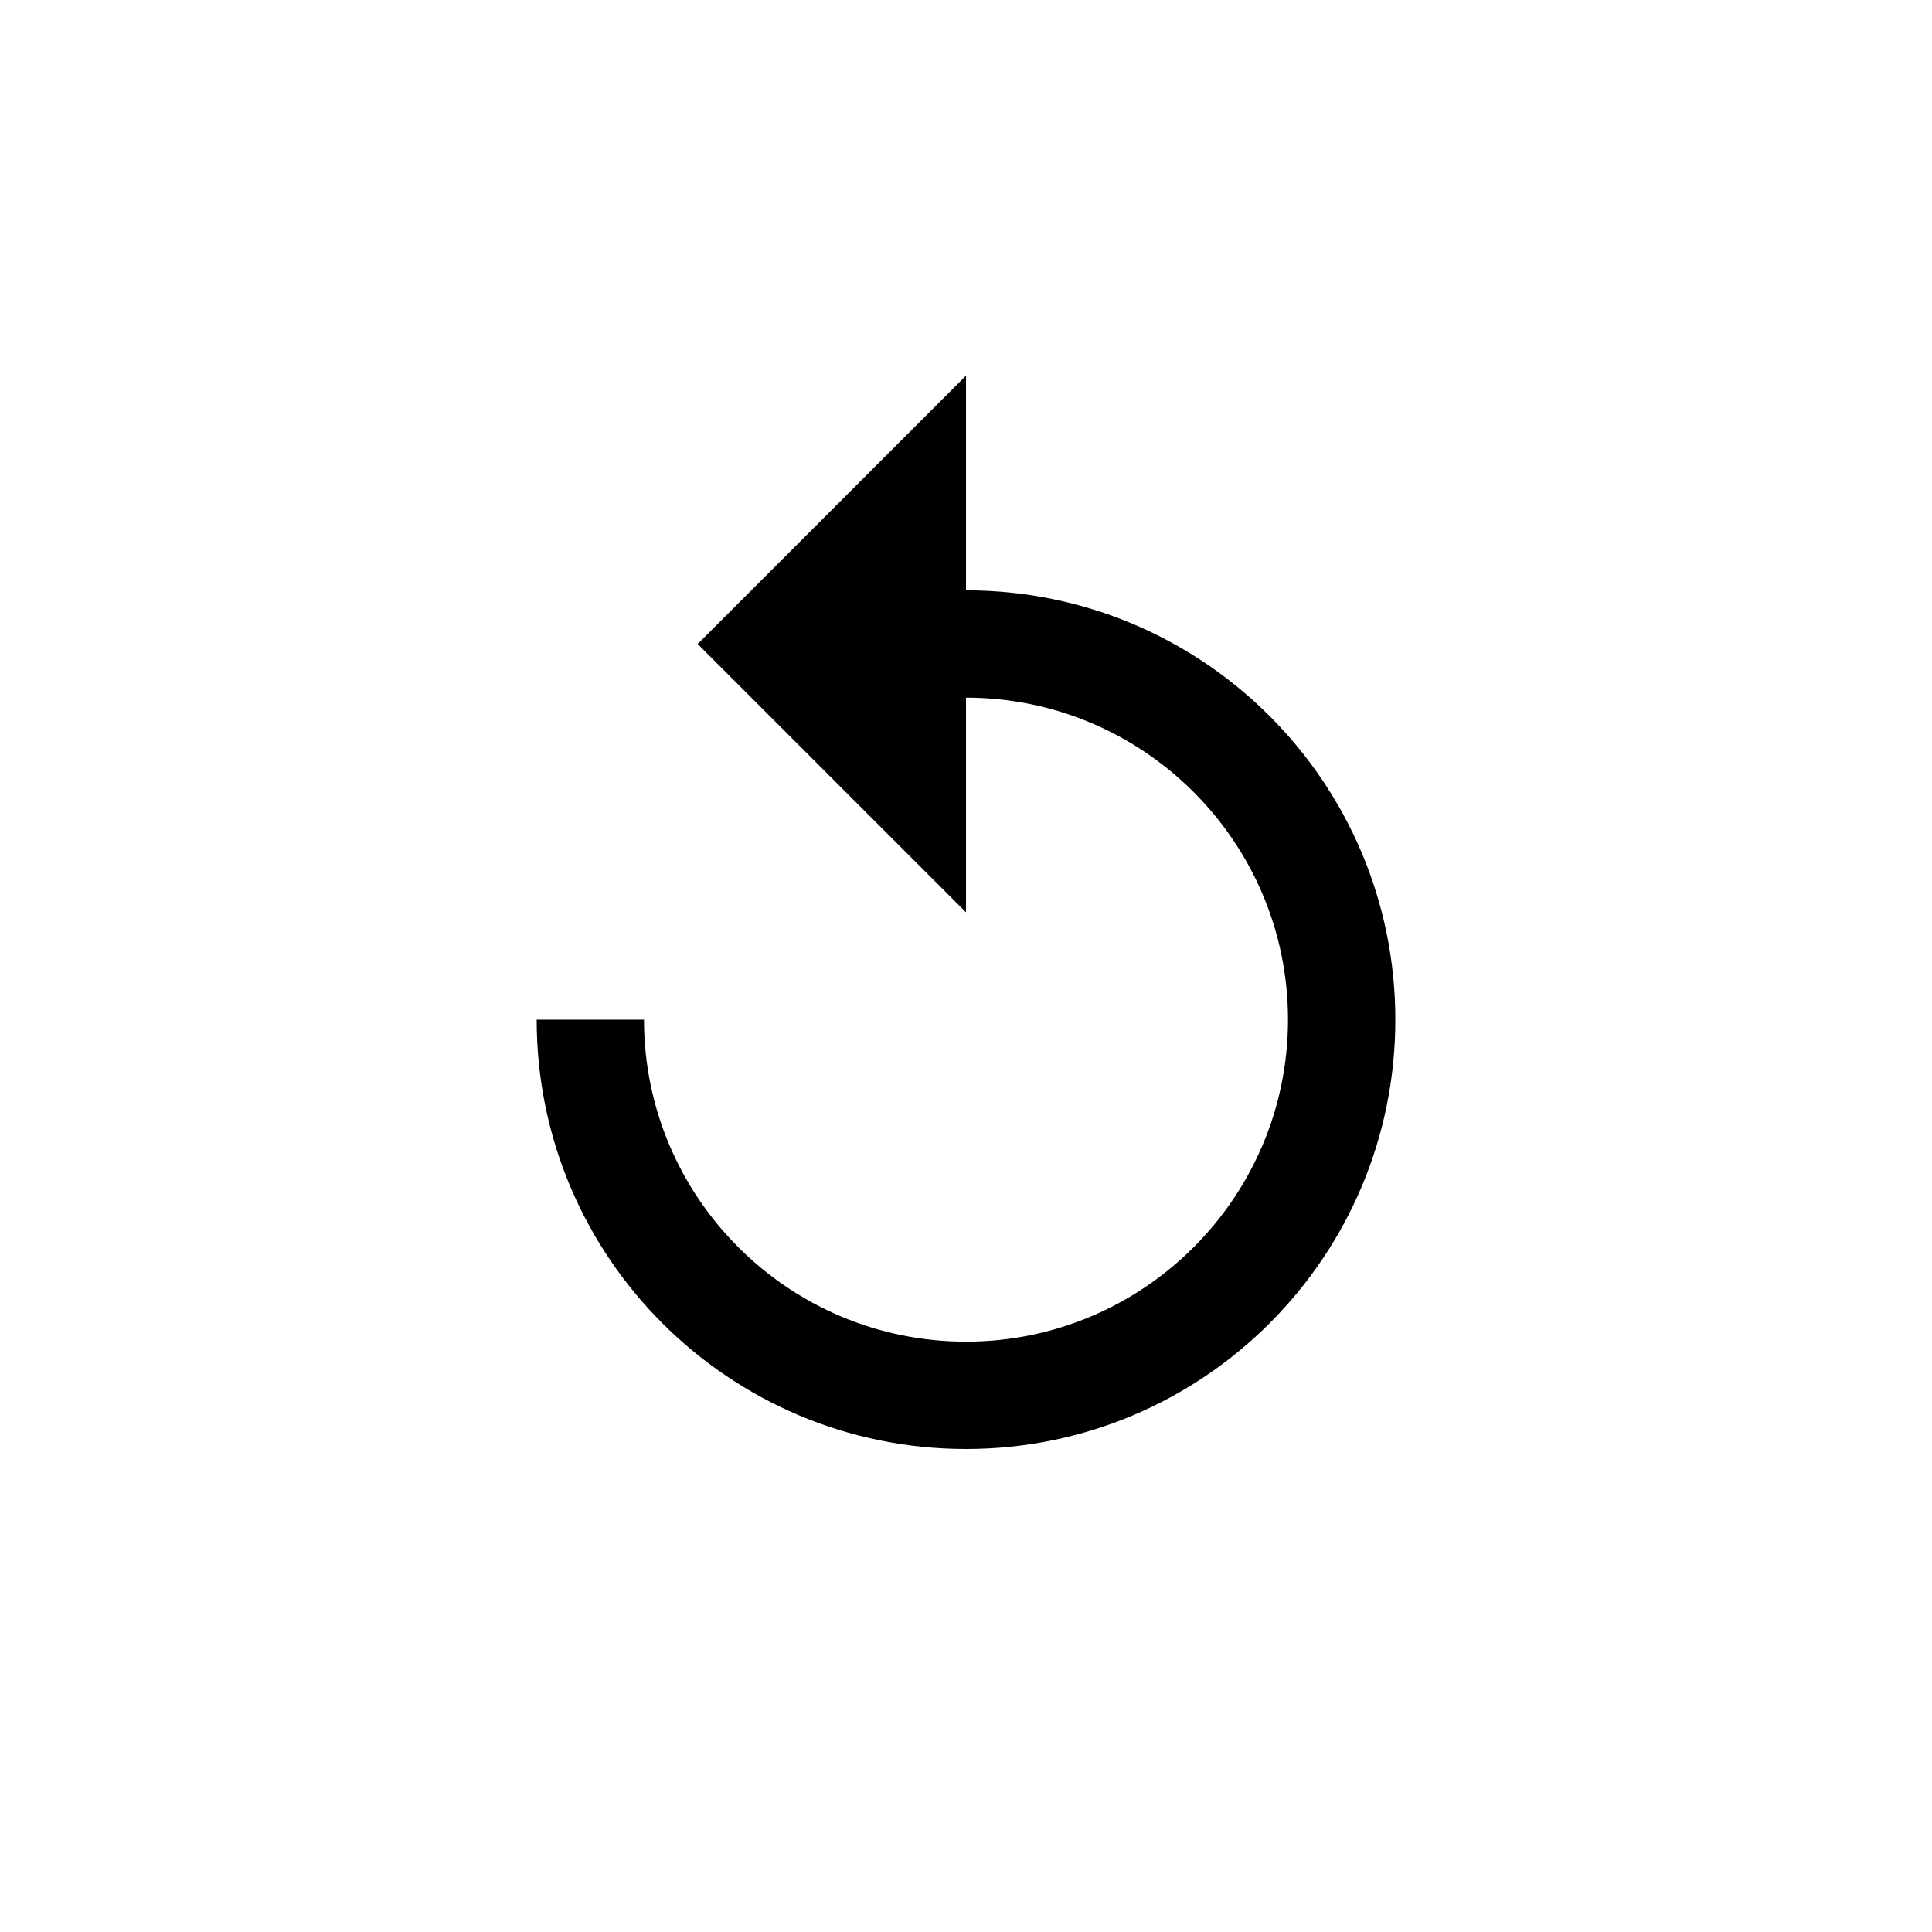
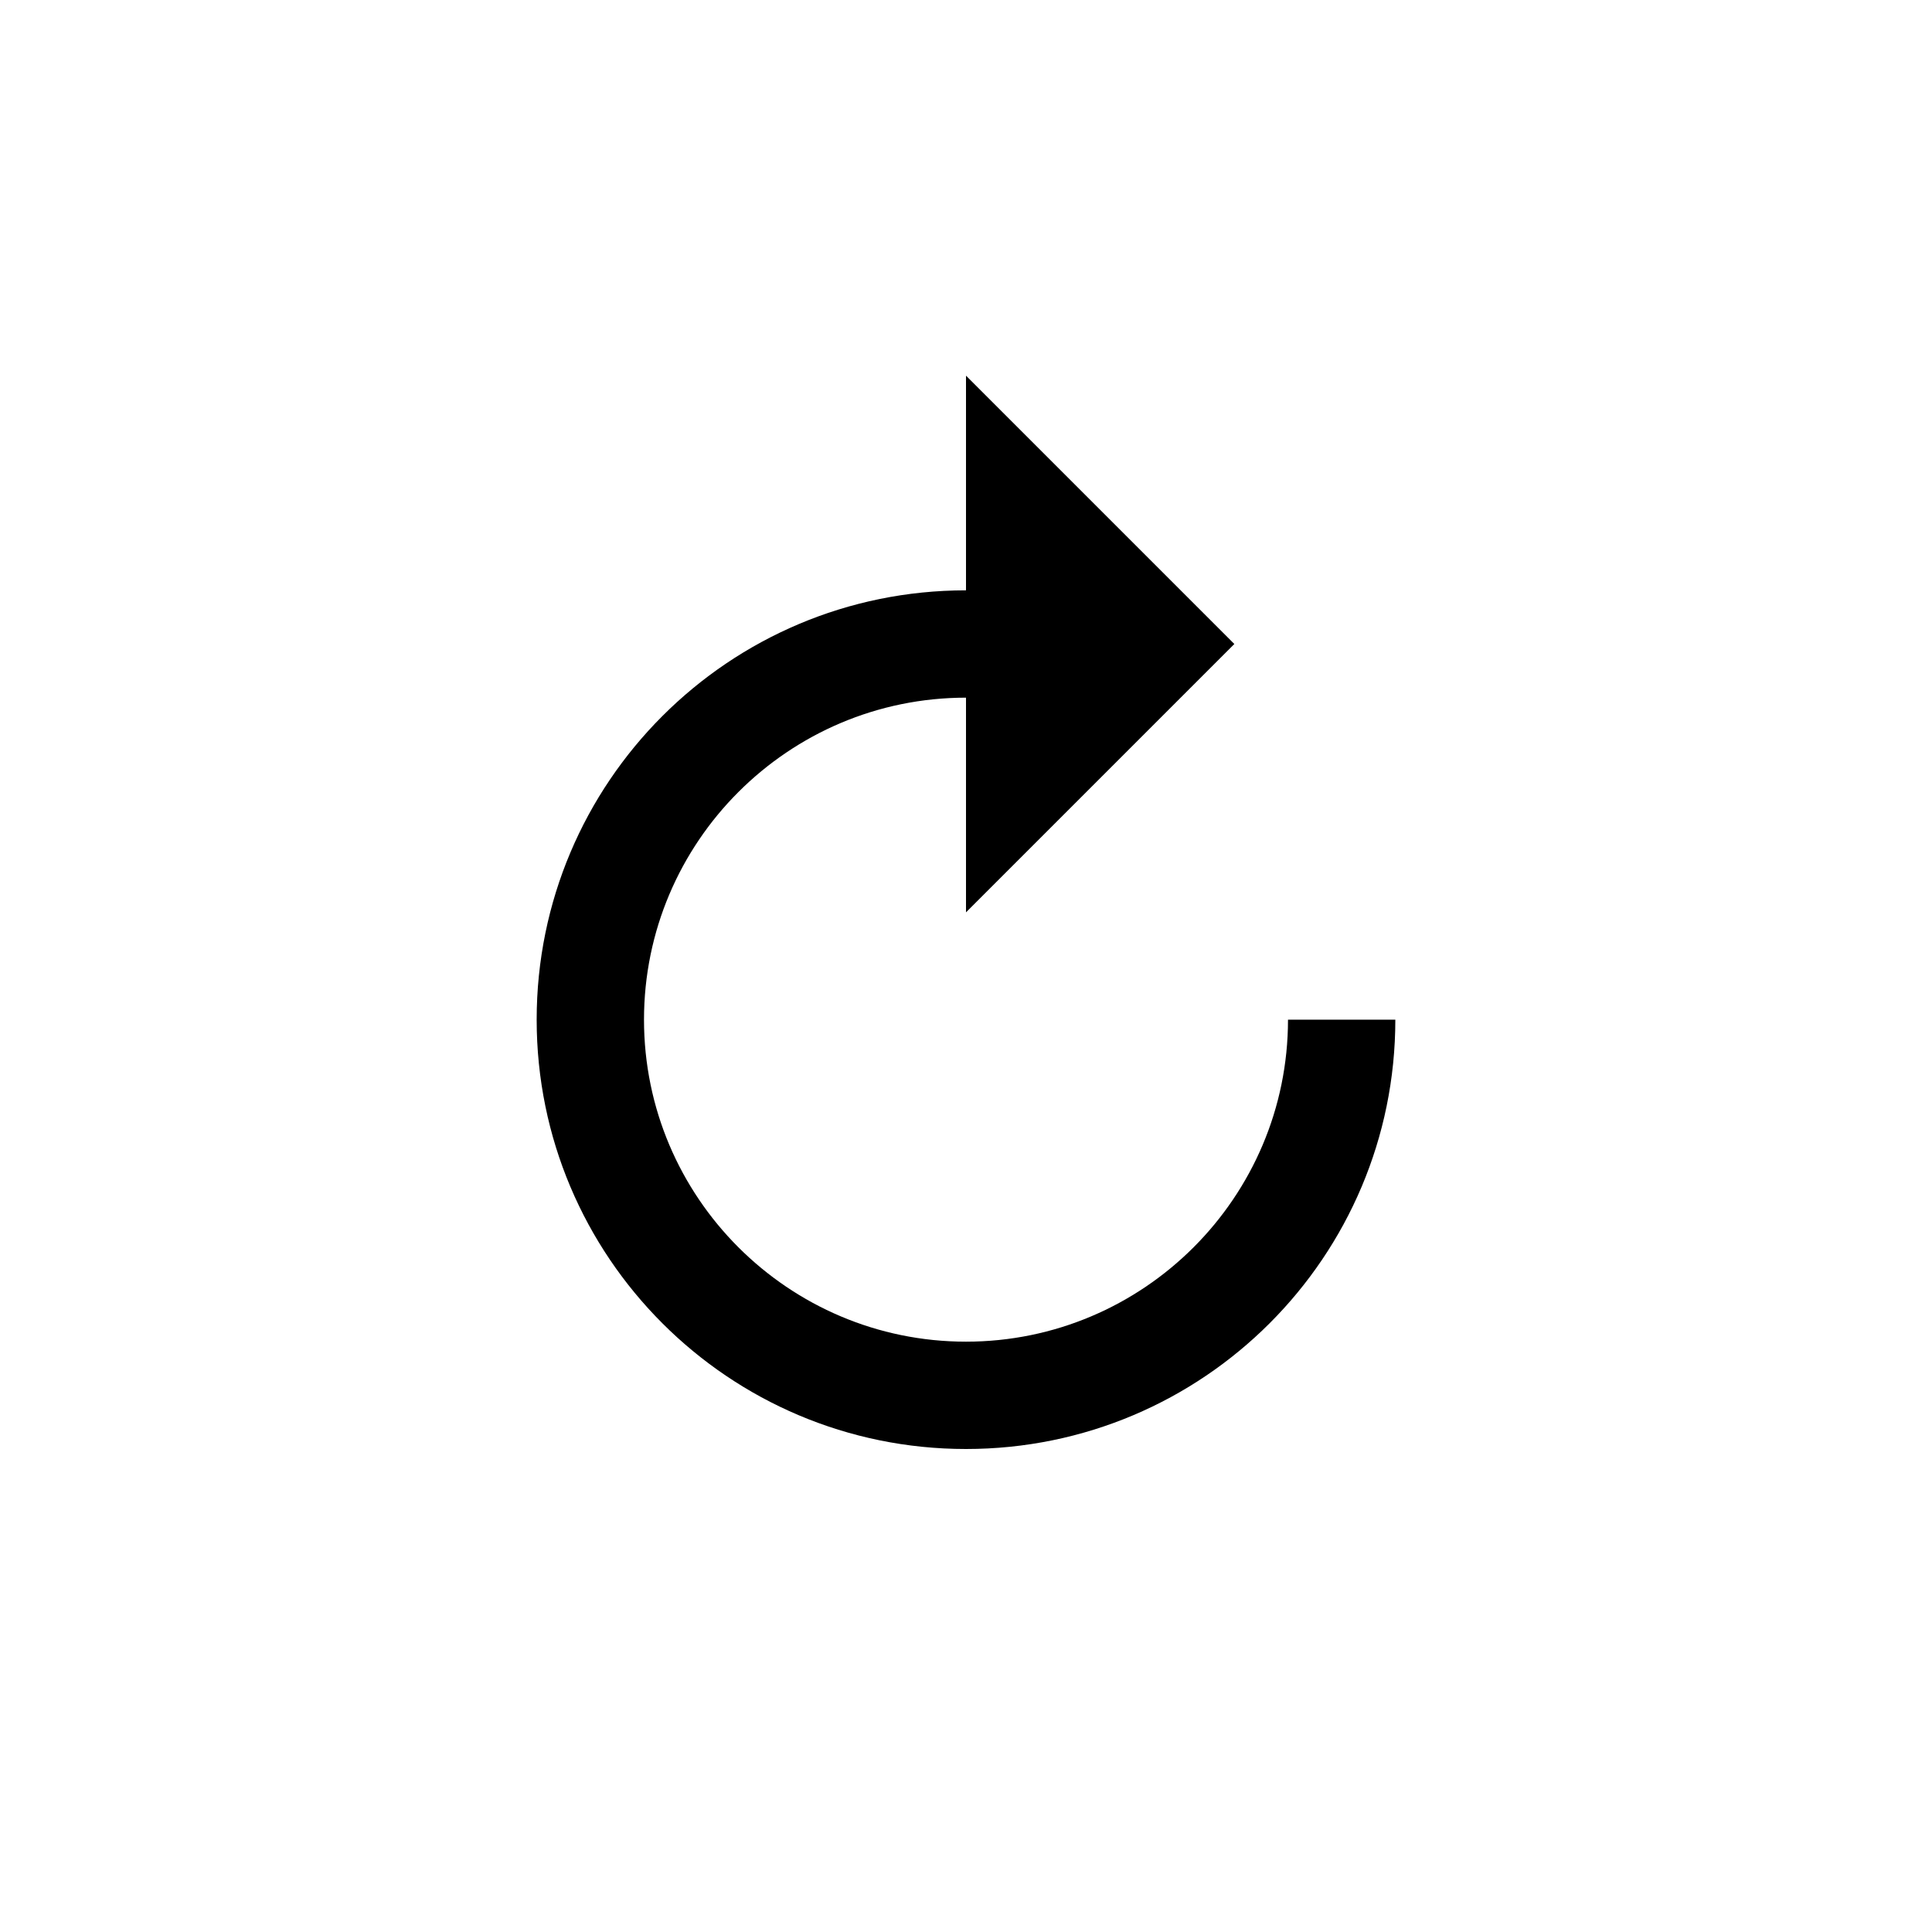
<svg xmlns="http://www.w3.org/2000/svg" viewBox="-6 -6 36 36" height="36" aria-label="Forward 5 seconds">
-   <path d="M12 5V1L7 6l5 5V7c3.31 0 6 2.69 6 6s-2.69 6-6 6-6-2.69-6-6H4c0 4.42 3.58 8 8 8s8-3.58 8-8-3.58-8-8-8z" />
+   <path d="M12 5V1l5 5-5 5V7c-3.31 0-6 2.69-6 6s2.69 6 6 6 6-2.69 6-6h2c0 4.42-3.58 8-8 8s-8-3.58-8-8 3.58-8 8-8z" />
</svg>
